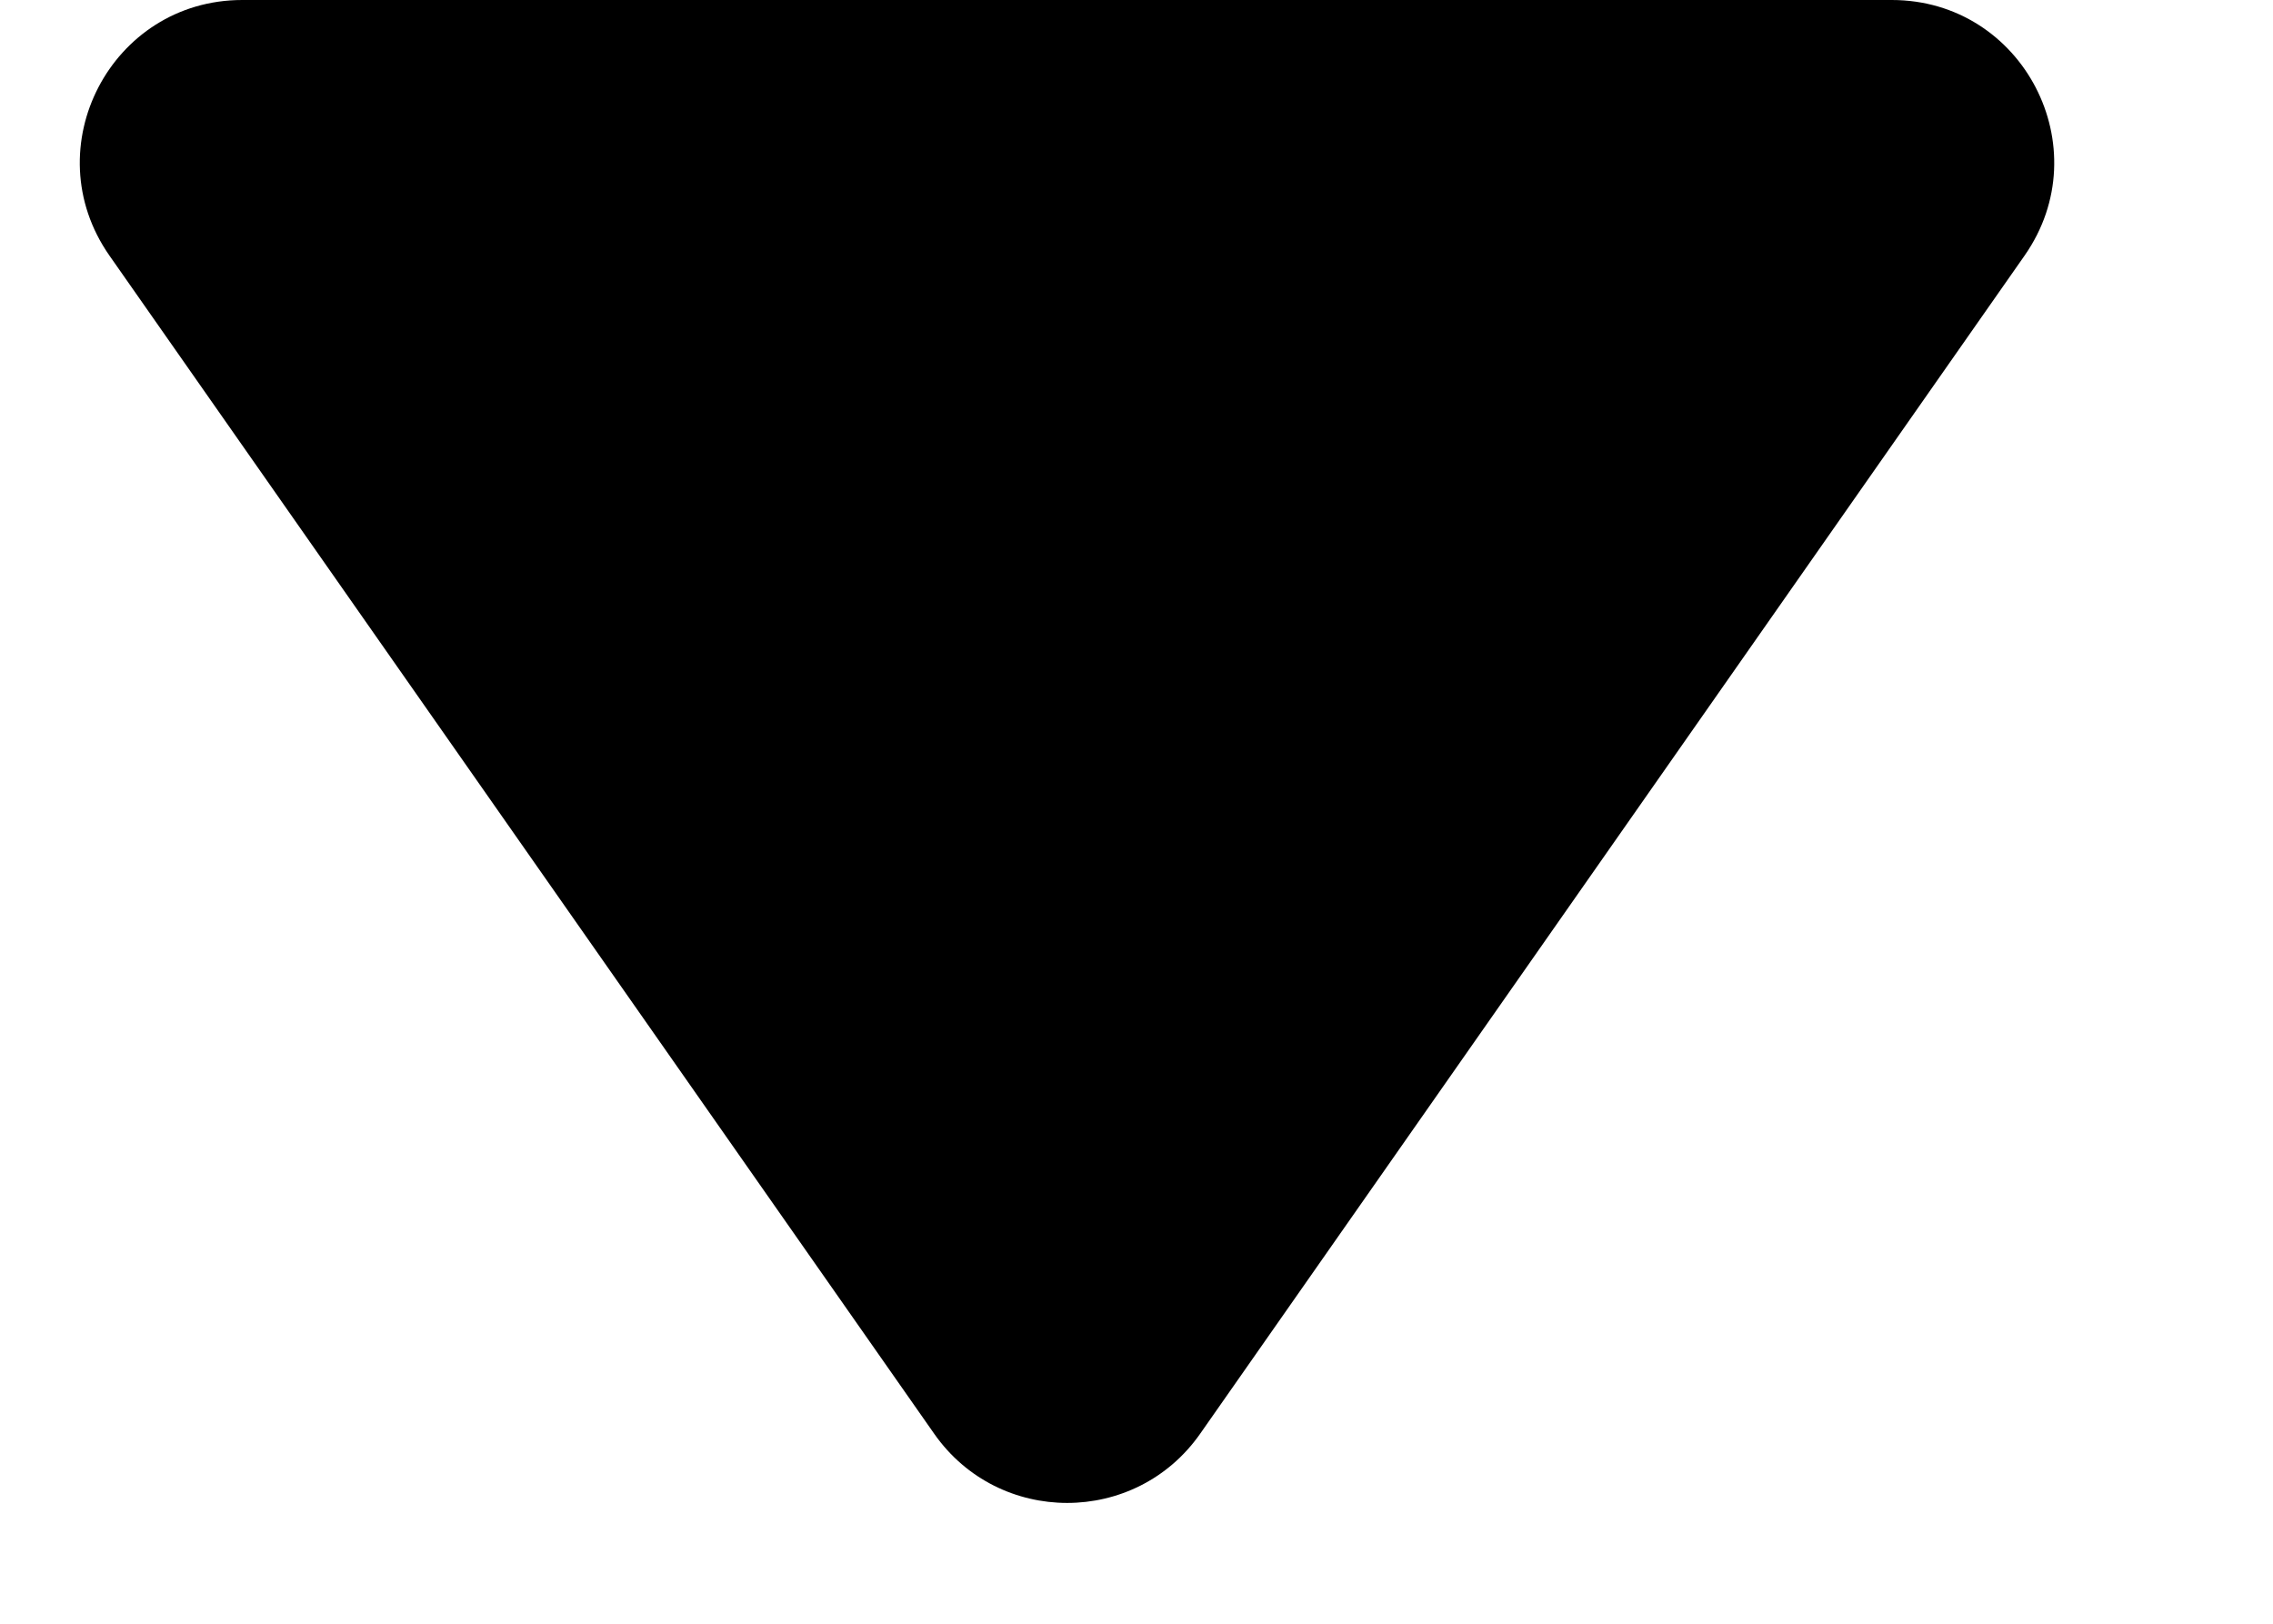
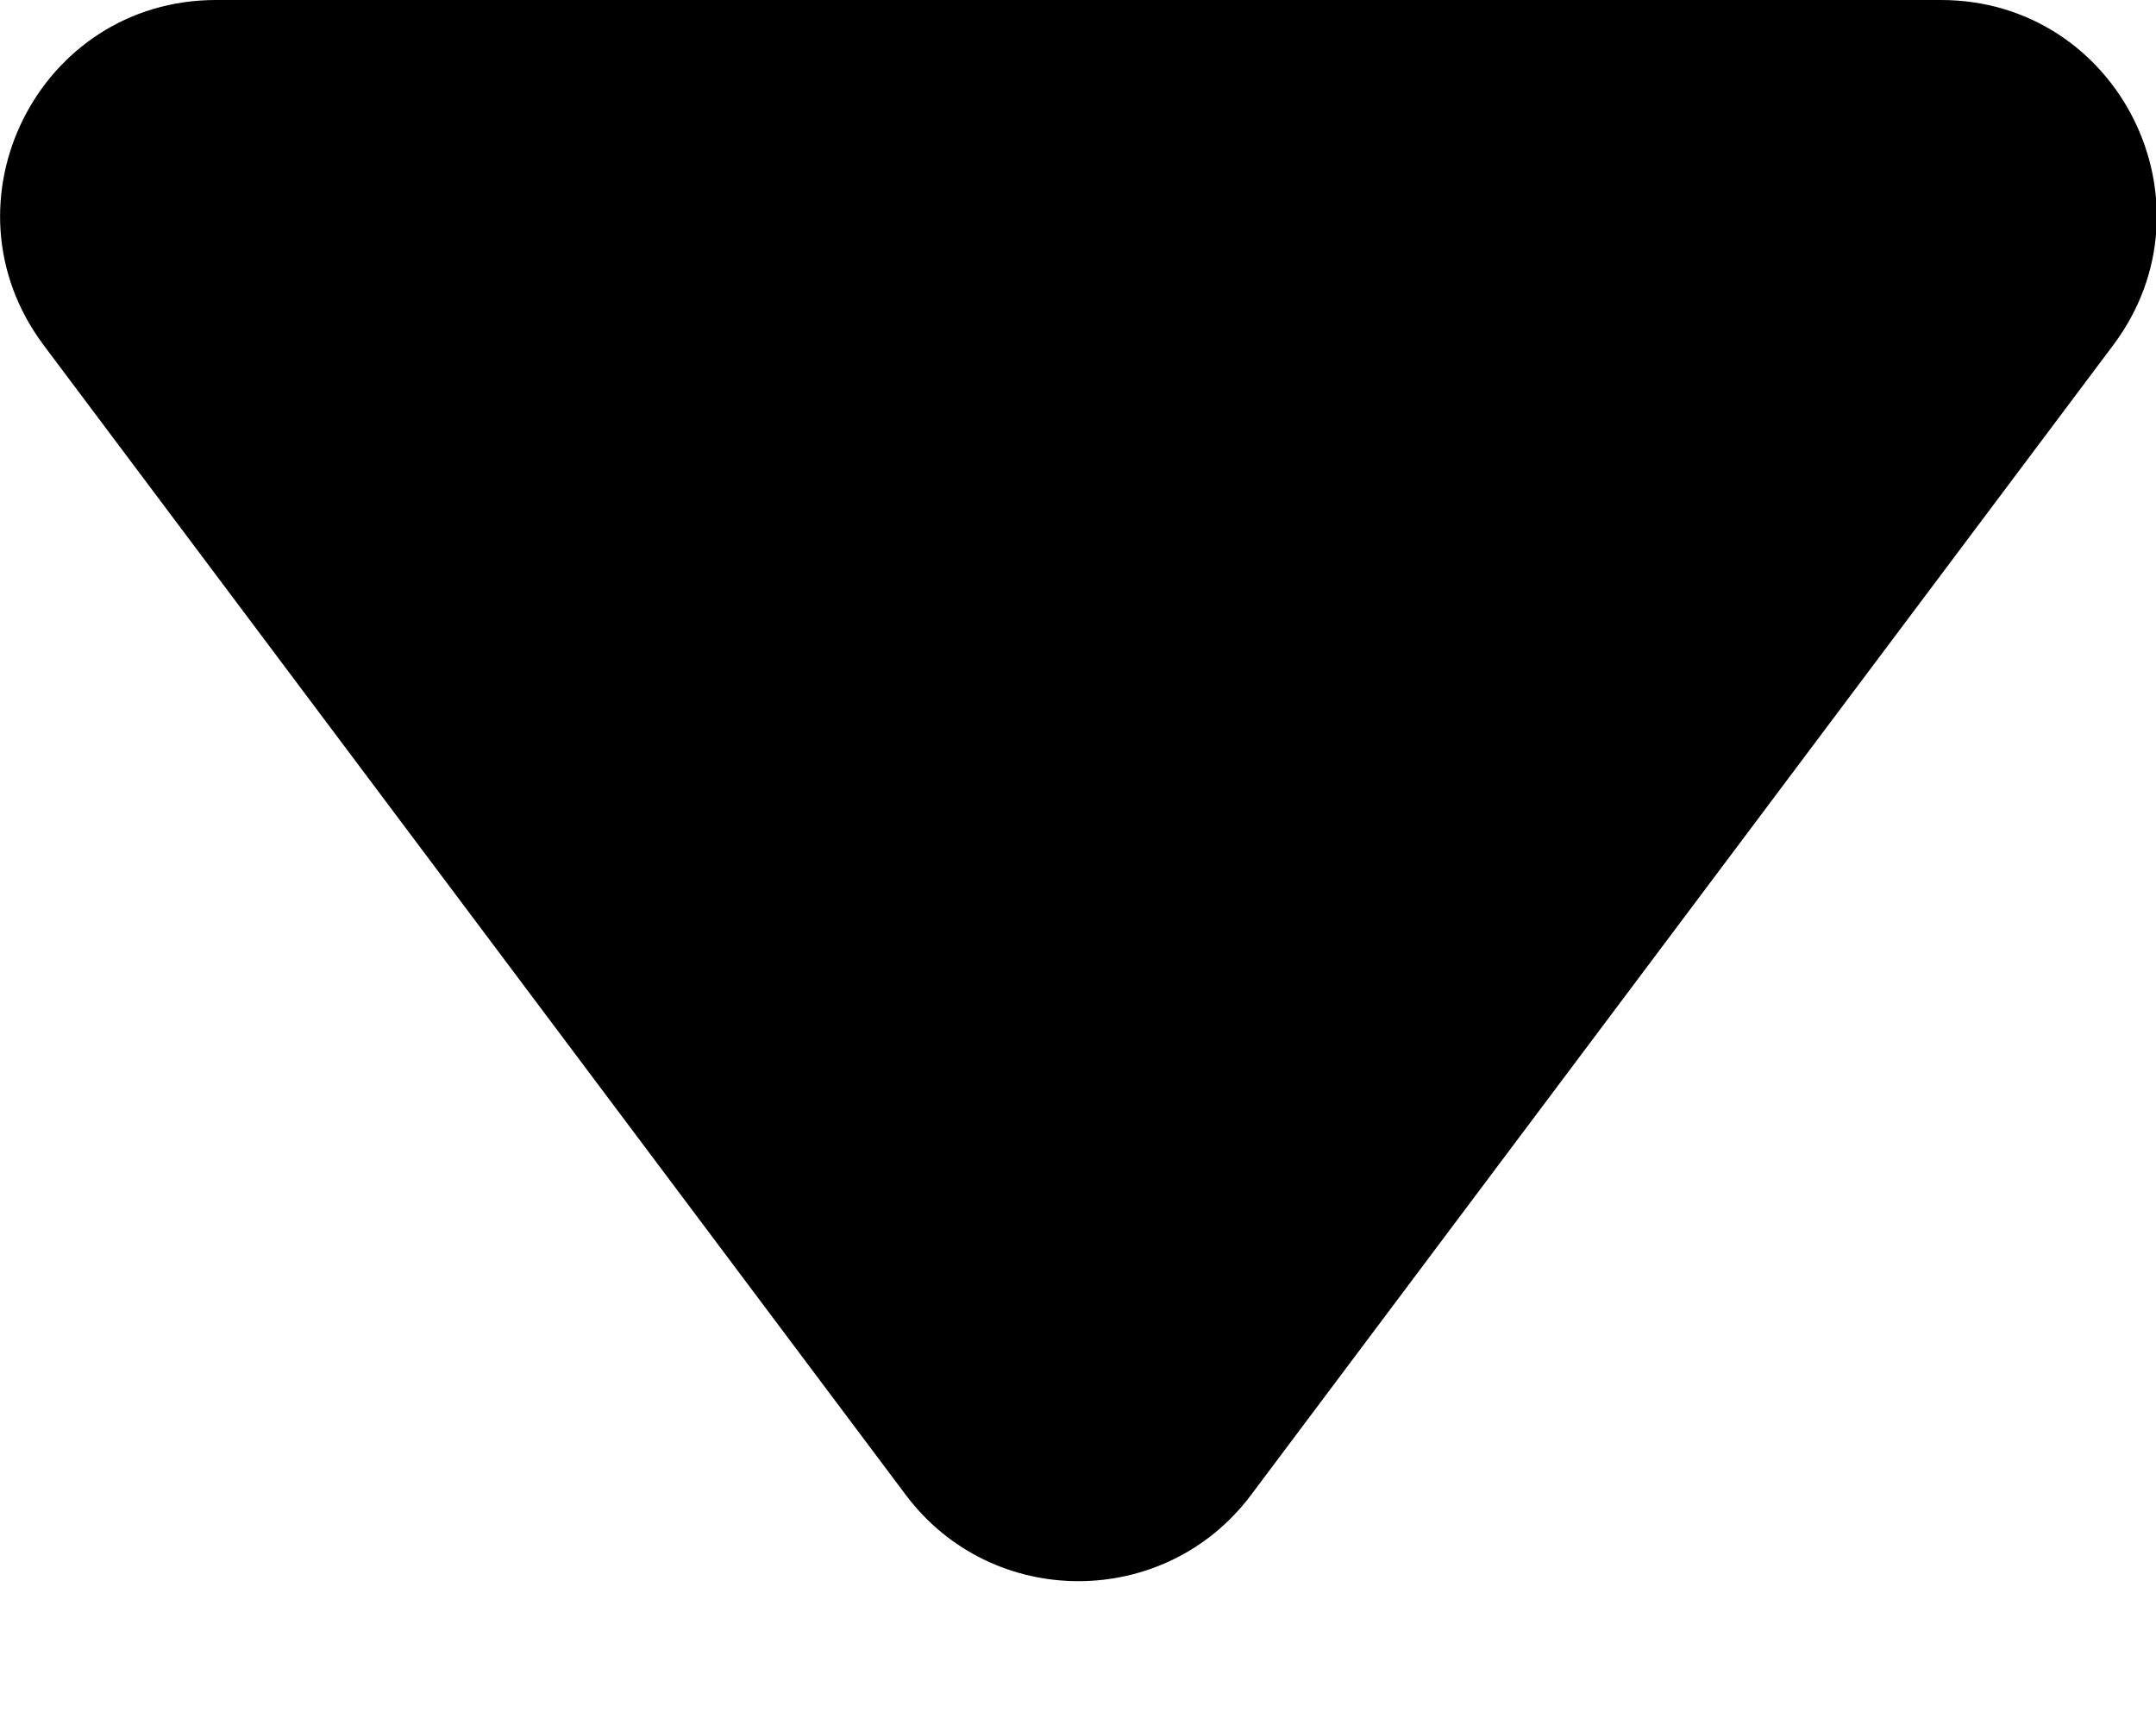
- <svg xmlns="http://www.w3.org/2000/svg" width="7" height="5" viewBox="0 0 7 5" fill="none">
-   <path d="M3.696 4.415C3.497 4.699 3.076 4.699 2.877 4.415L0.337 0.787C0.105 0.455 0.342 0 0.746 0H5.826C6.23 0 6.467 0.455 6.235 0.787L3.696 4.415Z" fill="currentColor" />
+ <svg xmlns="http://www.w3.org/2000/svg" width="5" height="4" viewBox="0 0 5 4" fill="none">
+   <path d="M2.901 3.467C2.701 3.733 2.301 3.733 2.101 3.467L0.101 0.8C-0.146 0.47 0.089 0 0.501 0H4.501C4.913 0 5.148 0.47 4.901 0.8L2.901 3.467Z" fill="currentColor" />
</svg>
